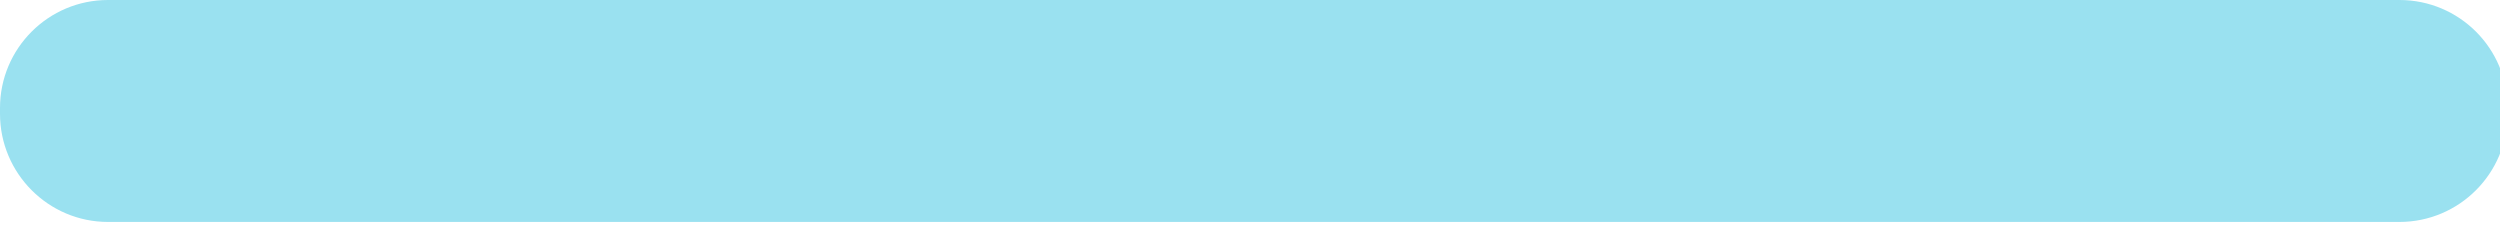
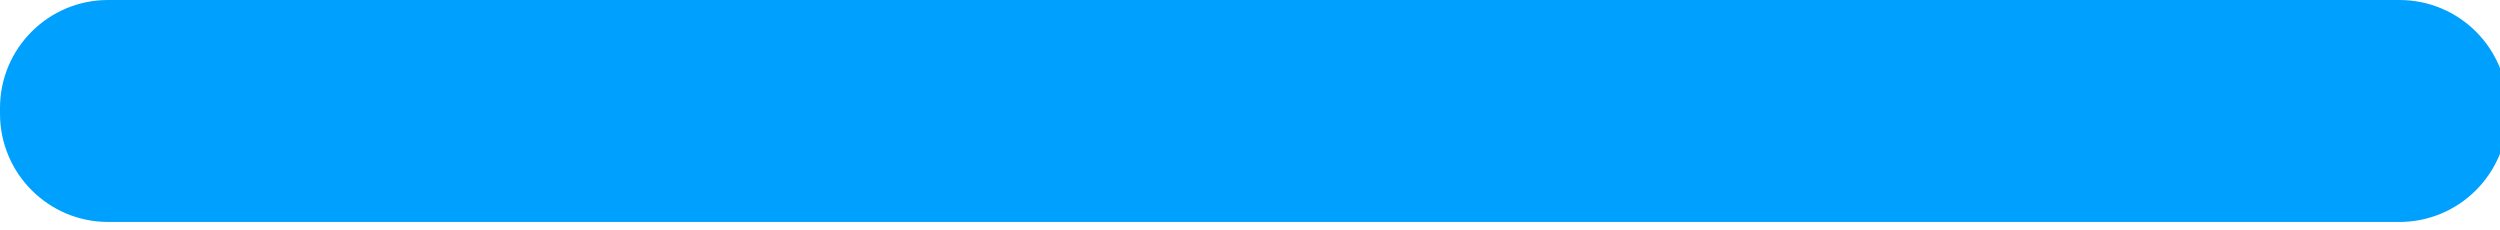
<svg xmlns="http://www.w3.org/2000/svg" xmlns:xlink="http://www.w3.org/1999/xlink" version="1.1" preserveAspectRatio="xMidYMid meet" width="131" height="12" style="">
  <rect id="backgroundrect" width="100%" height="100%" x="0" y="0" fill="none" stroke="none" />
  <defs>
    <path d="M208.52 131.63C211.65 131.63 214.19 134.16 214.19 137.29C214.19 138.48 214.19 136.4 214.19 137.59C214.19 140.72 211.65 143.26 208.52 143.26C183.38 143.26 113.6 143.26 88.45 143.26C85.33 143.26 82.79 140.72 82.79 137.59C82.79 136.4 82.79 138.48 82.79 137.29C82.79 134.16 85.33 131.63 88.45 131.63C113.6 131.63 183.38 131.63 208.52 131.63Z" id="bvDhzIoTT" />
  </defs>
  <g class="currentLayer" style="">
    <g id="svg_1" class="">
      <g id="svg_2">
        <g id="svg_3">
-           <use xlink:href="#bvDhzIoTT" opacity="1" fill="#9ae1f0" fill-opacity="1" id="svg_4" y="-131.63" x="-82.79" />
+           <use xlink:href="#bvDhzIoTT" opacity="1" fill="#00a0ff" fill-opacity="1" id="svg_4" y="-131.63" x="-82.79" />
          <g id="svg_5">
            <use xlink:href="#bvDhzIoTT" opacity="1" fill-opacity="0" stroke="#2cef94" stroke-width="0" stroke-opacity="1" id="svg_6" y="-131.63" x="-82.79" />
          </g>
        </g>
      </g>
    </g>
  </g>
</svg>
